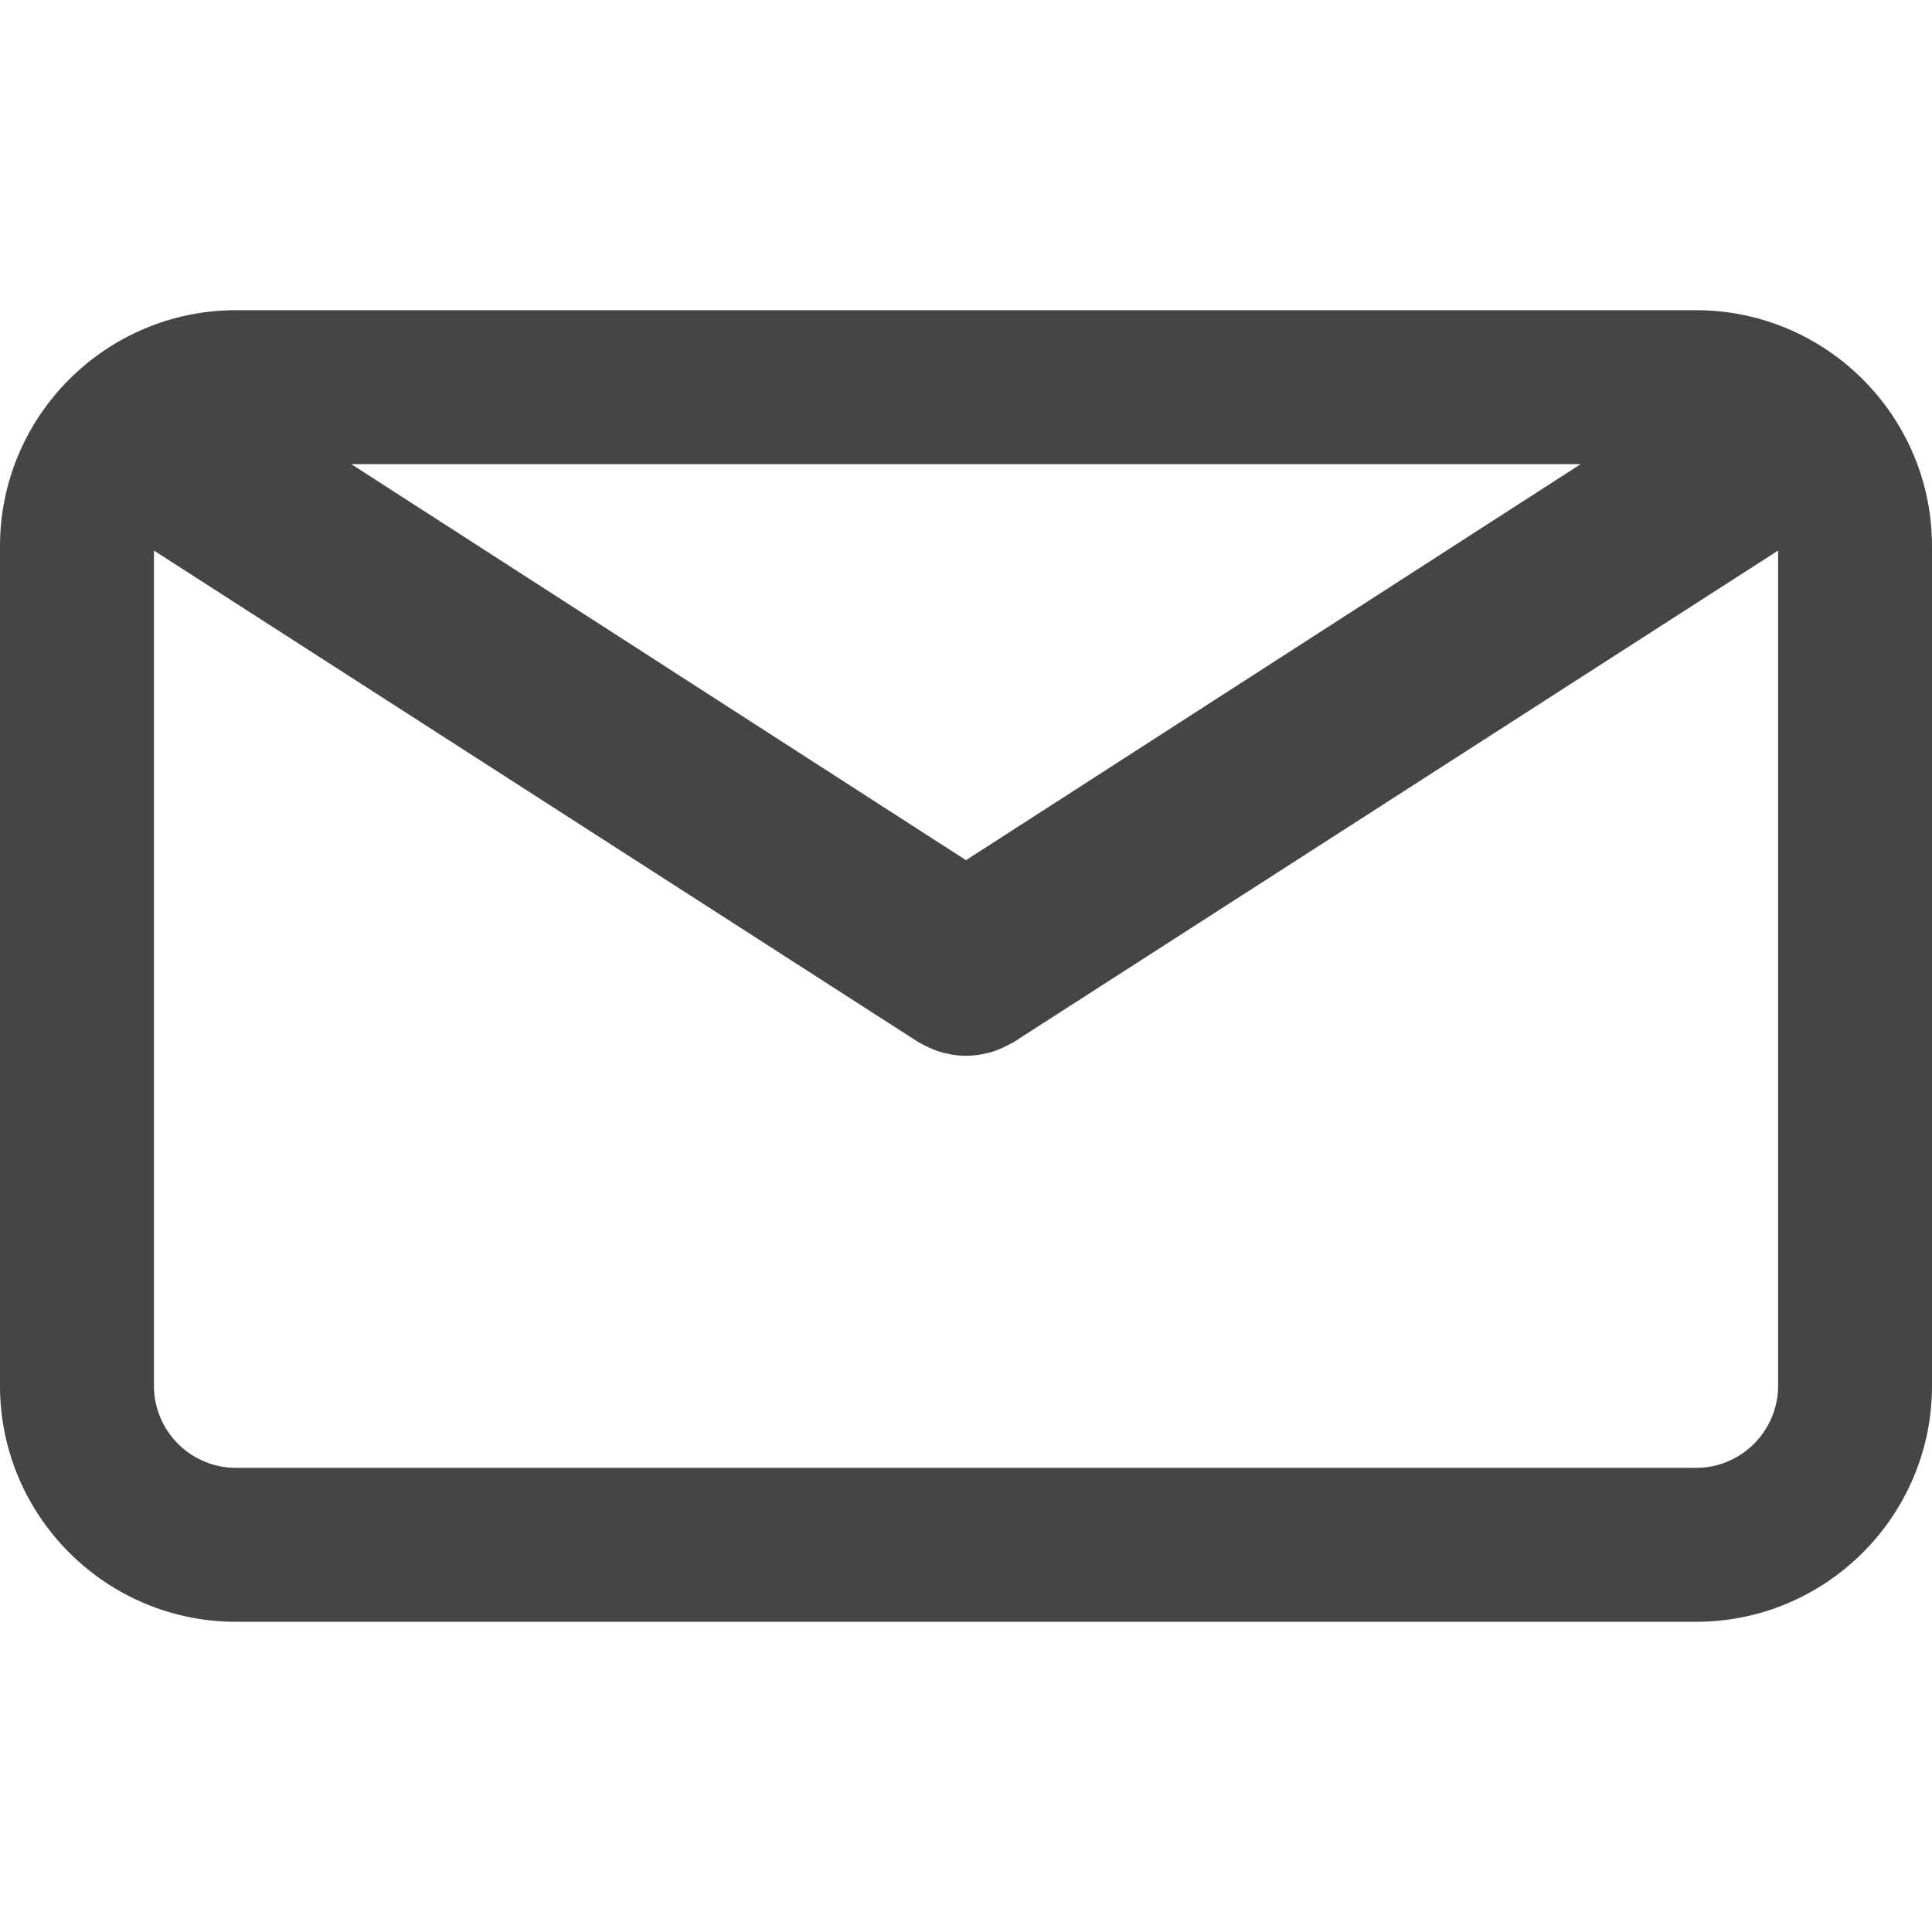
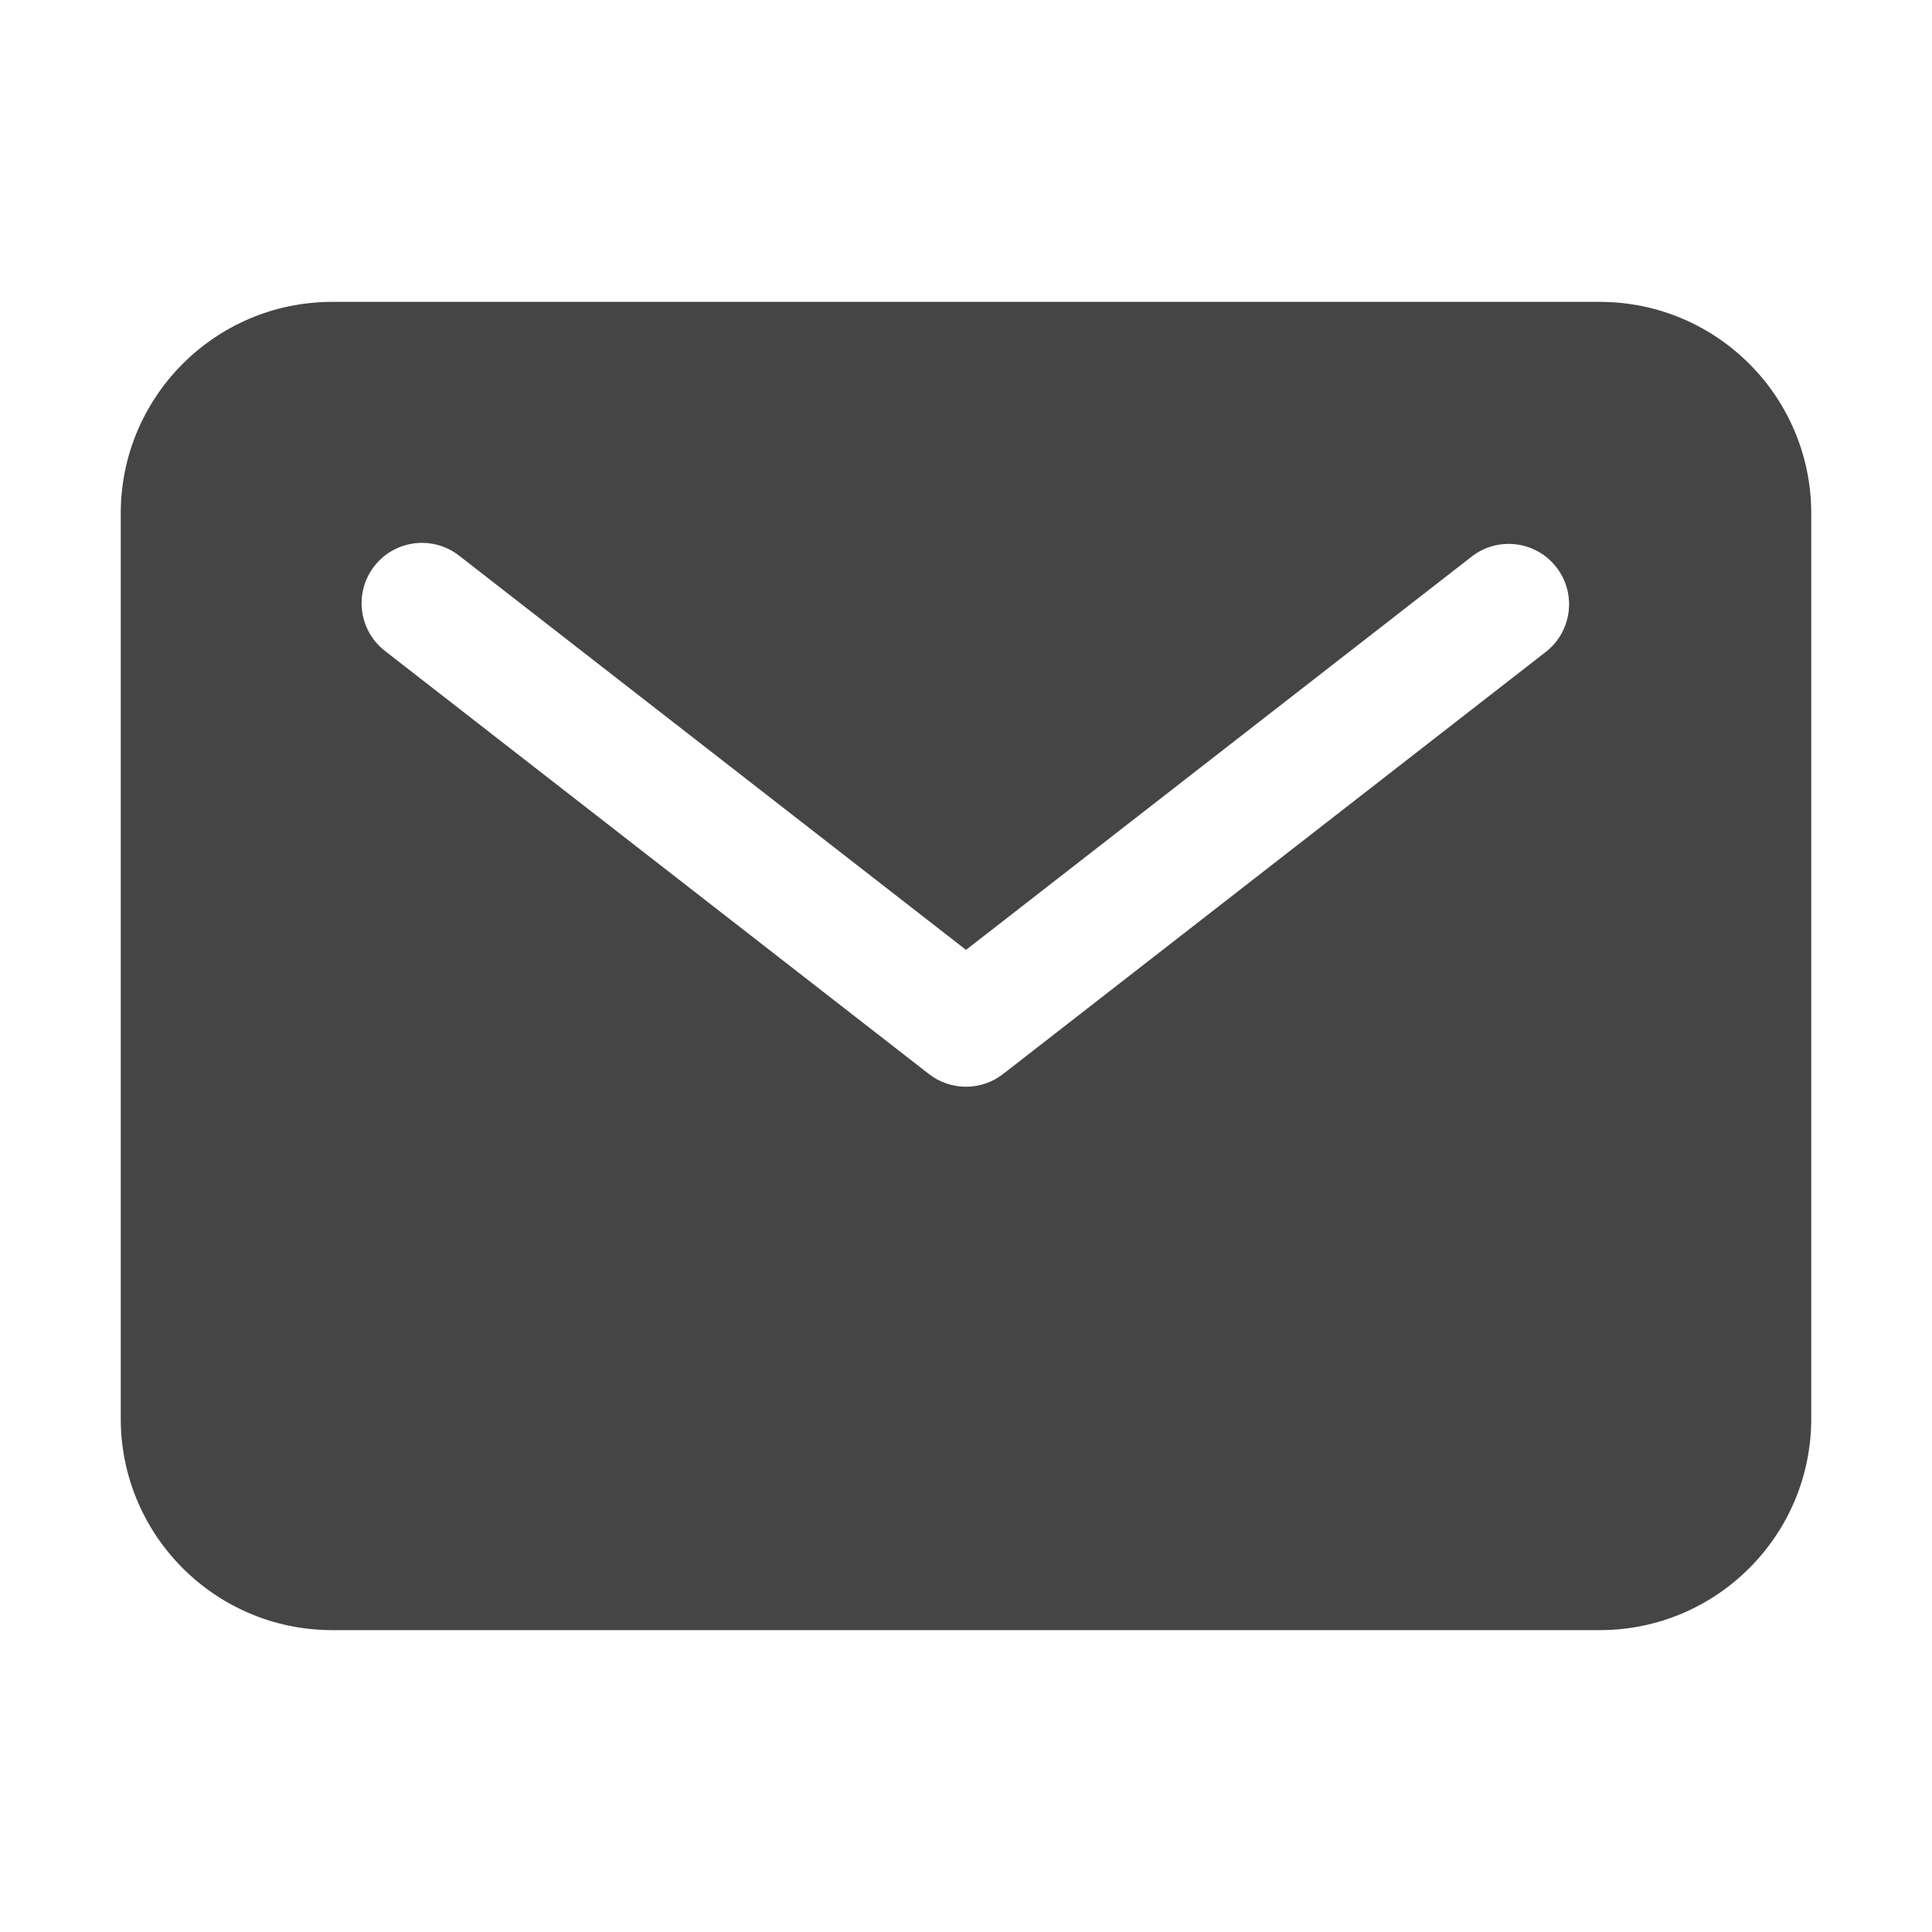
- <svg xmlns="http://www.w3.org/2000/svg" version="1.1" id="Capa_1" x="0px" y="0px" viewBox="0 0 75.294 75.294" style="enable-background:new 0 0 75.294 75.294;" xml:space="preserve">
-   <g>
-     <path fill="#454545" d="M66.097,12.089h-56.9C4.126,12.089,0,16.215,0,21.286v32.722c0,5.071,4.126,9.197,9.197,9.197h56.9   c5.071,0,9.197-4.126,9.197-9.197V21.287C75.295,16.215,71.169,12.089,66.097,12.089z M61.603,18.089L37.647,33.523L13.691,18.089   H61.603z M66.097,57.206h-56.9C7.434,57.206,6,55.771,6,54.009V21.457l29.796,19.16c0.04,0.025,0.083,0.042,0.124,0.065   c0.043,0.024,0.087,0.047,0.131,0.069c0.231,0.119,0.469,0.215,0.712,0.278c0.025,0.007,0.05,0.01,0.075,0.016   c0.267,0.063,0.537,0.102,0.807,0.102c0.001,0,0.002,0,0.002,0c0.002,0,0.003,0,0.004,0c0.27,0,0.54-0.038,0.807-0.102   c0.025-0.006,0.05-0.009,0.075-0.016c0.243-0.063,0.48-0.159,0.712-0.278c0.044-0.022,0.088-0.045,0.131-0.069   c0.041-0.023,0.084-0.04,0.124-0.065l29.796-19.16v32.551C69.295,55.771,67.86,57.206,66.097,57.206z" />
-   </g>
+ <svg xmlns="http://www.w3.org/2000/svg" class="ionicon" viewBox="0 0 512 512">
+   <path d="M424 80H88a56.06 56.06 0 00-56 56v240a56.06 56.06 0 0056 56h336a56.06 56.06 0 0056-56V136a56.06 56.06 0 00-56-56zm-14.18 92.63l-144 112a16 16 0 01-19.64 0l-144-112a16 16 0 1119.64-25.26L256 251.73l134.18-104.36a16 16 0 0119.64 25.26z" fill="#454545" />
</svg>
